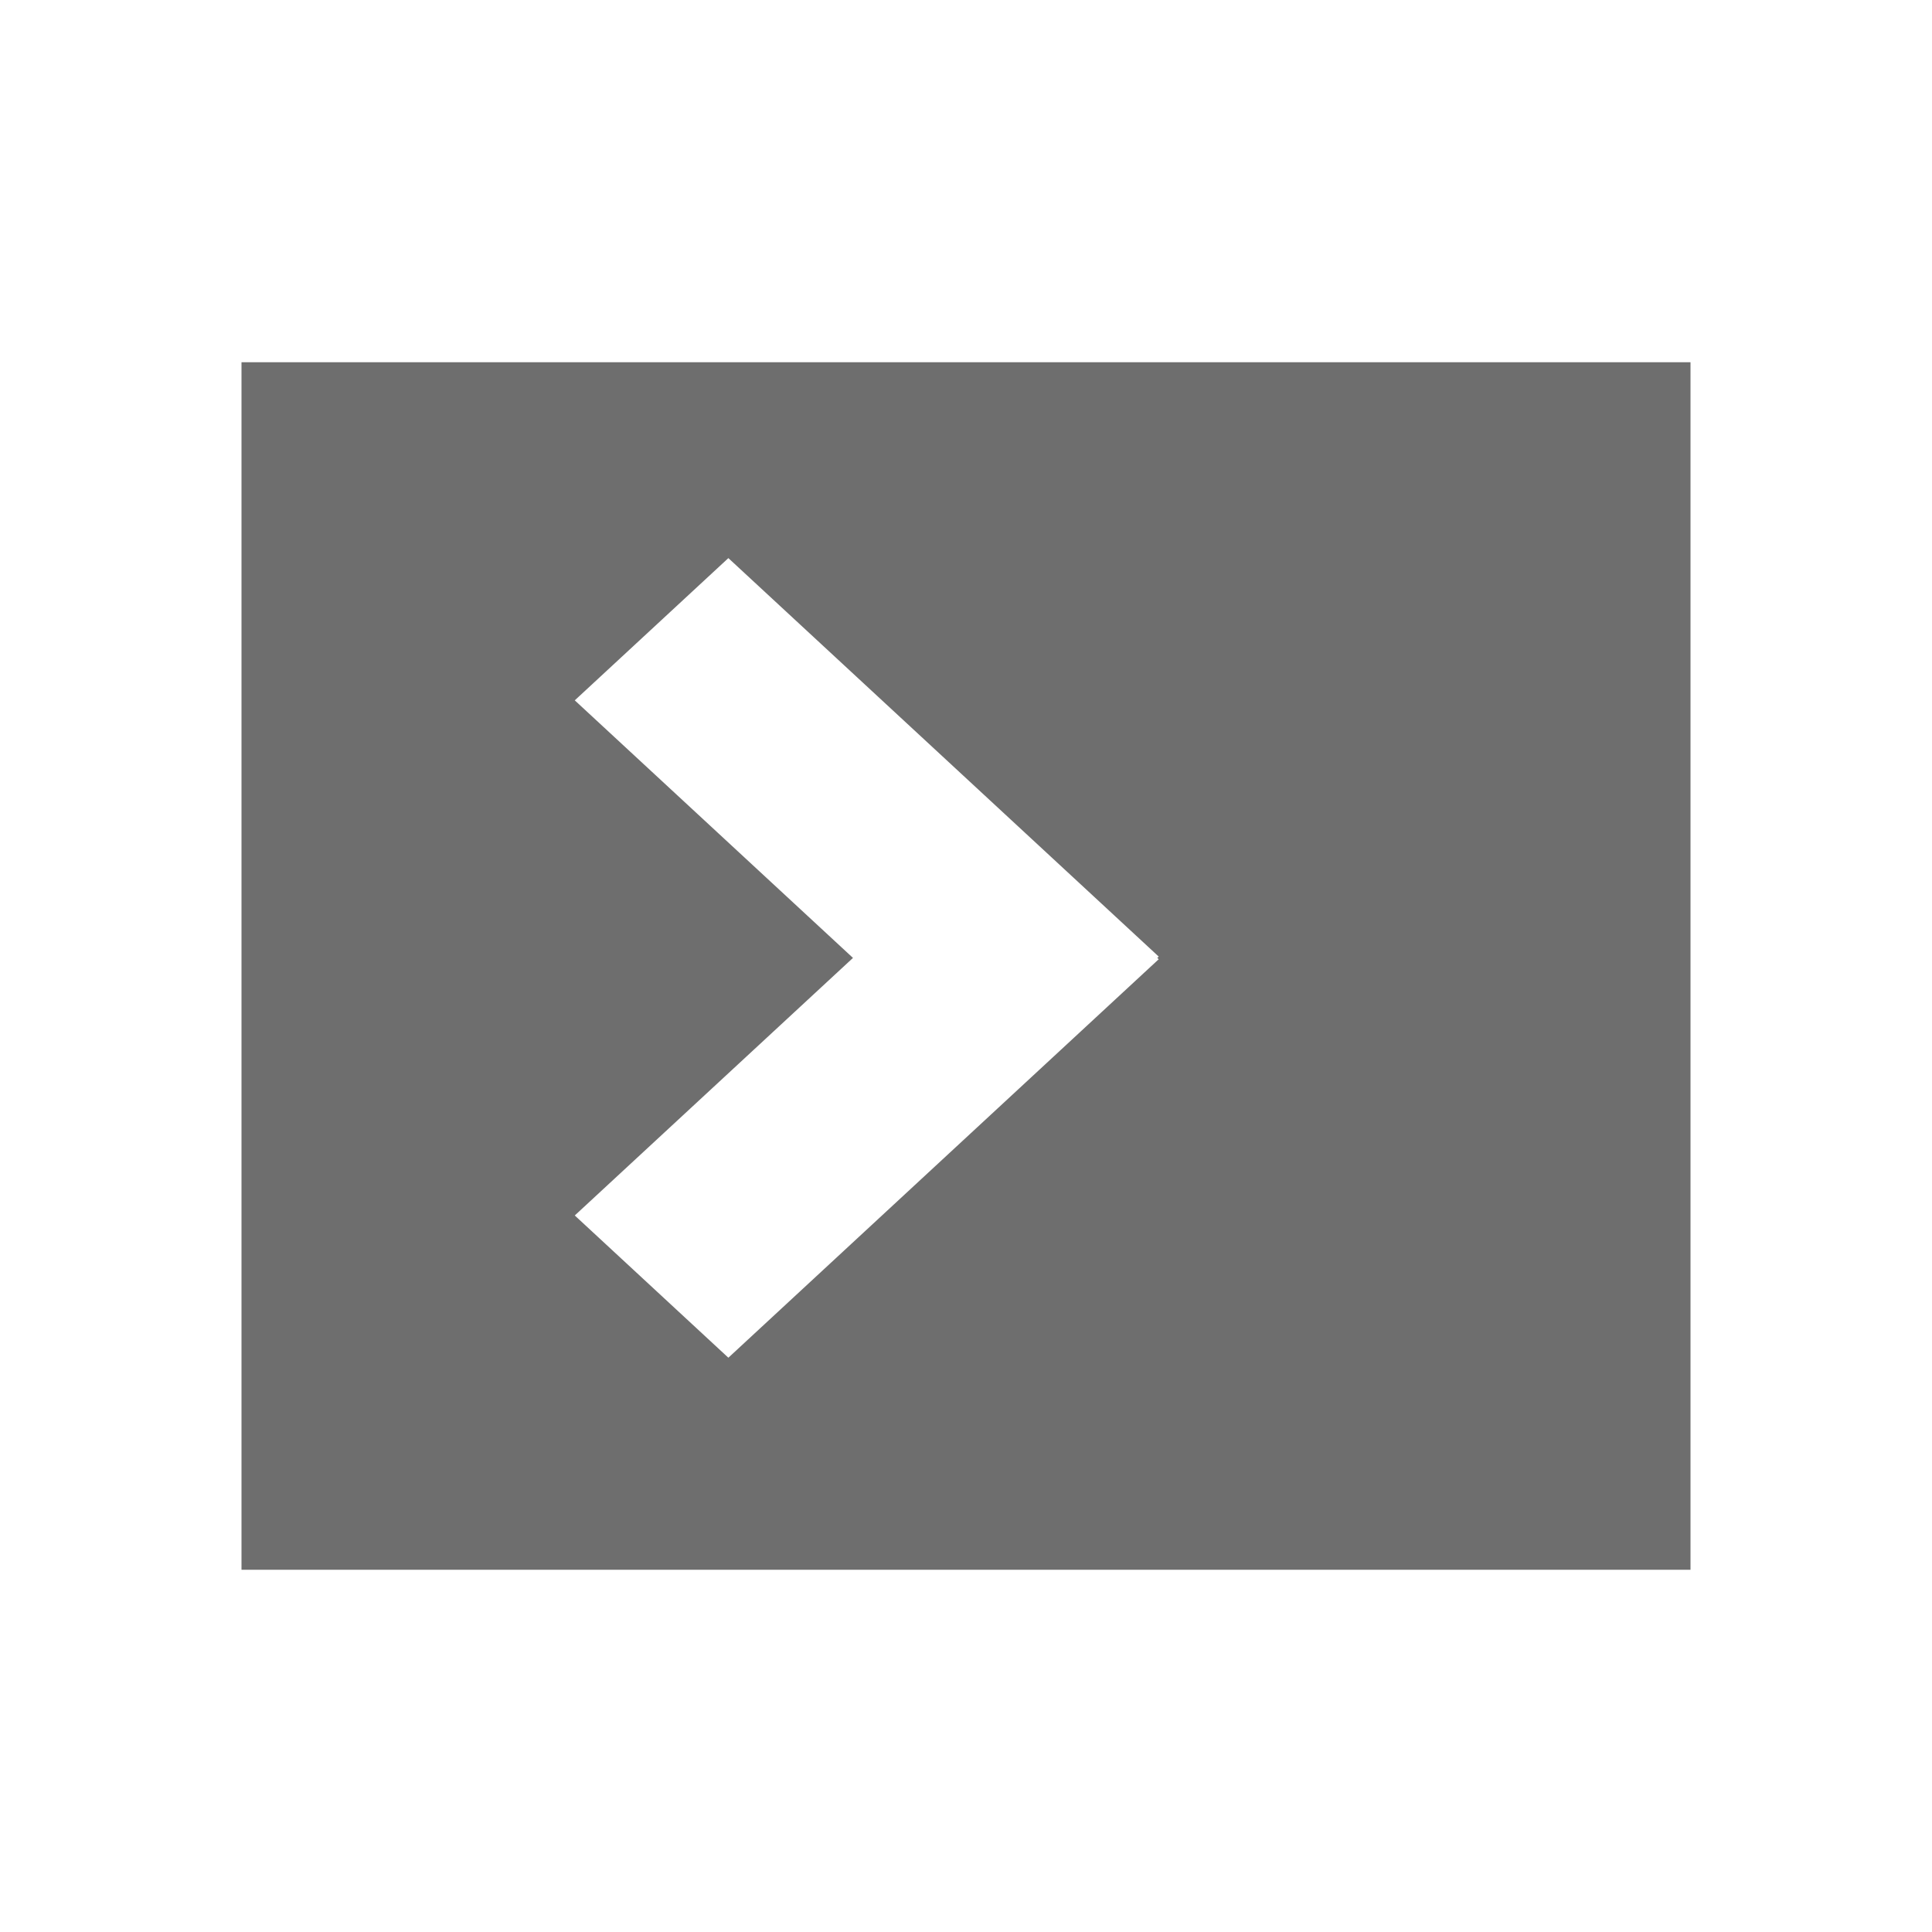
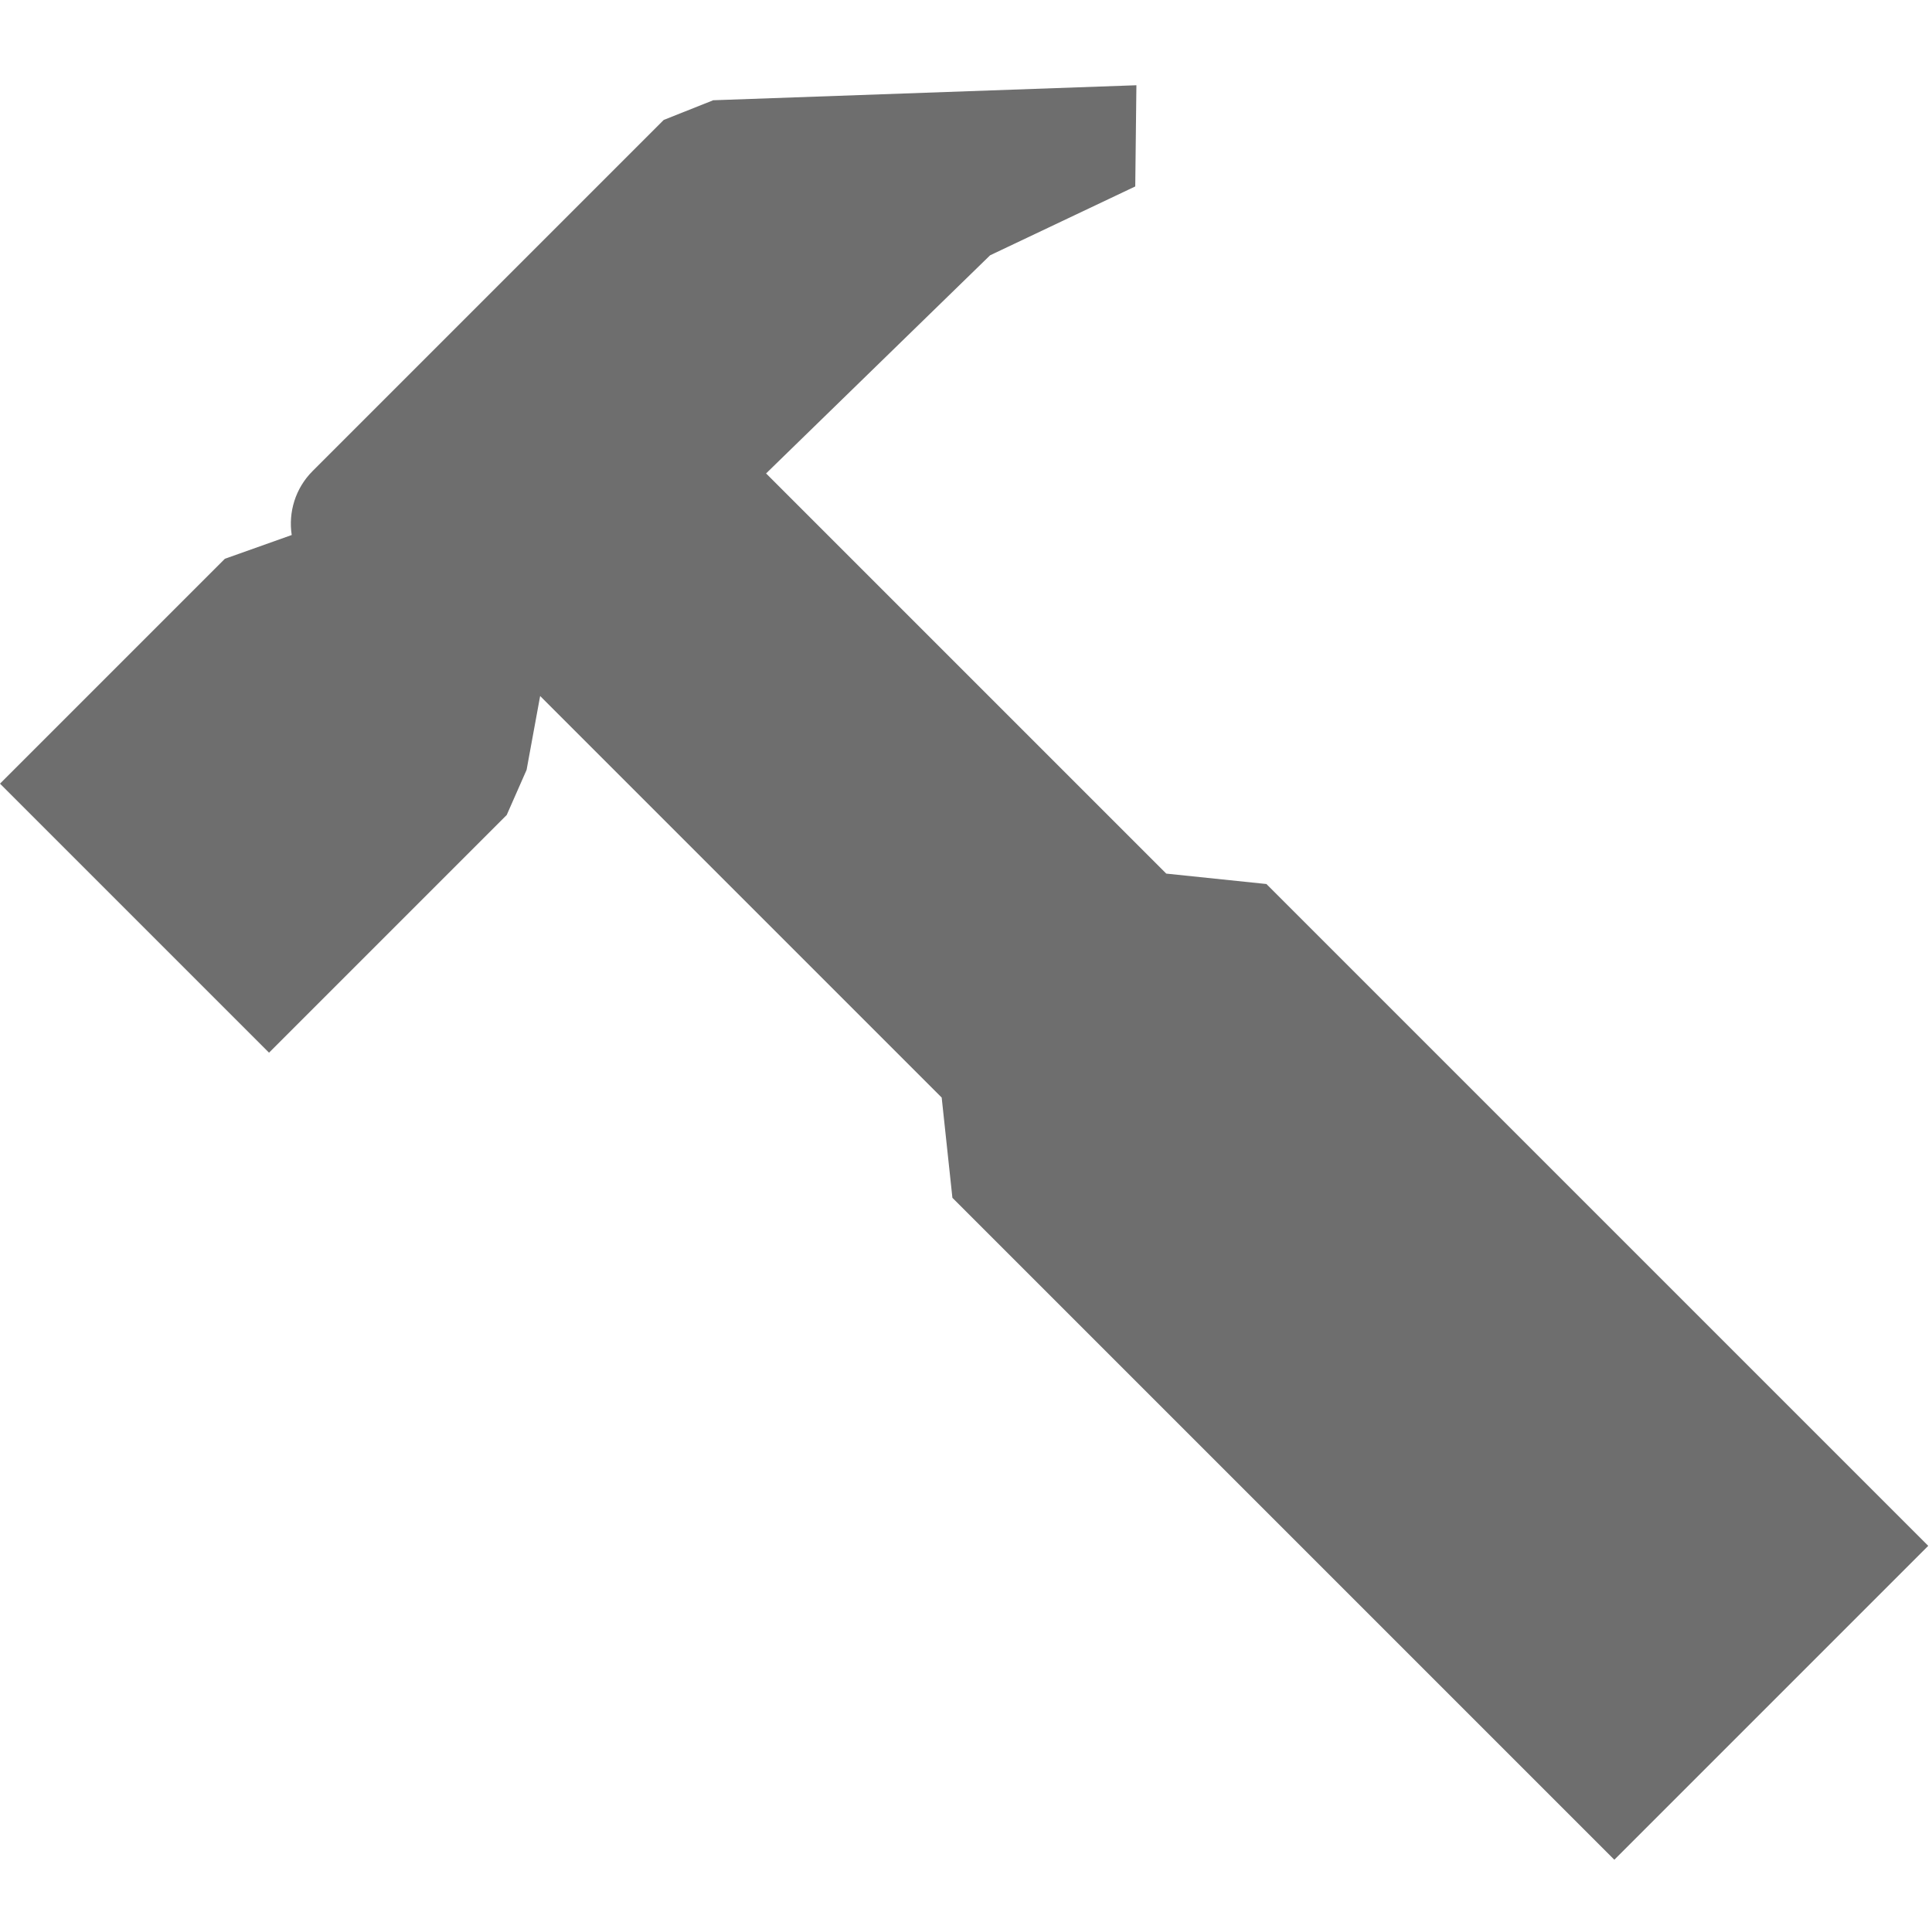
- <svg xmlns="http://www.w3.org/2000/svg" width="16" height="16" viewBox="0 0 16 16">
-   <path fill="#6E6E6E" d="M7.064,7.933 L4.76,10.066 L6.032,11.244 L9.596,7.944 L9.584,7.933 L9.596,7.922 L6.032,4.622 L4.76,5.8 L7.064,7.933 Z M2,3 L14,3 L14,13 L2,13 L2,3 Z" />
+ <svg xmlns="http://www.w3.org/2000/svg" width="13" height="13" viewBox="0 0 13 13">
+   <path fill="#6E6E6E" fill-rule="evenodd" d="M9.89,0.453 L9.889,0.451 L11.977,2.396 L11.49,2.872 L10.472,2.509 L8.368,2.481 L8.368,6.289 L8.795,6.815 L8.795,13.113 L5.808,13.113 L5.808,6.814 L6.234,6.286 L6.234,2.465 L5.818,2.752 L5.509,2.872 L3.247,2.872 L3.247,0.312 L5.387,0.312 L5.818,0.517 L5.818,0.517 C5.909,0.393 6.056,0.312 6.222,0.312 L9.563,0.312 L9.89,0.453 Z" transform="rotate(-45 7.612 6.712)" />
</svg>
